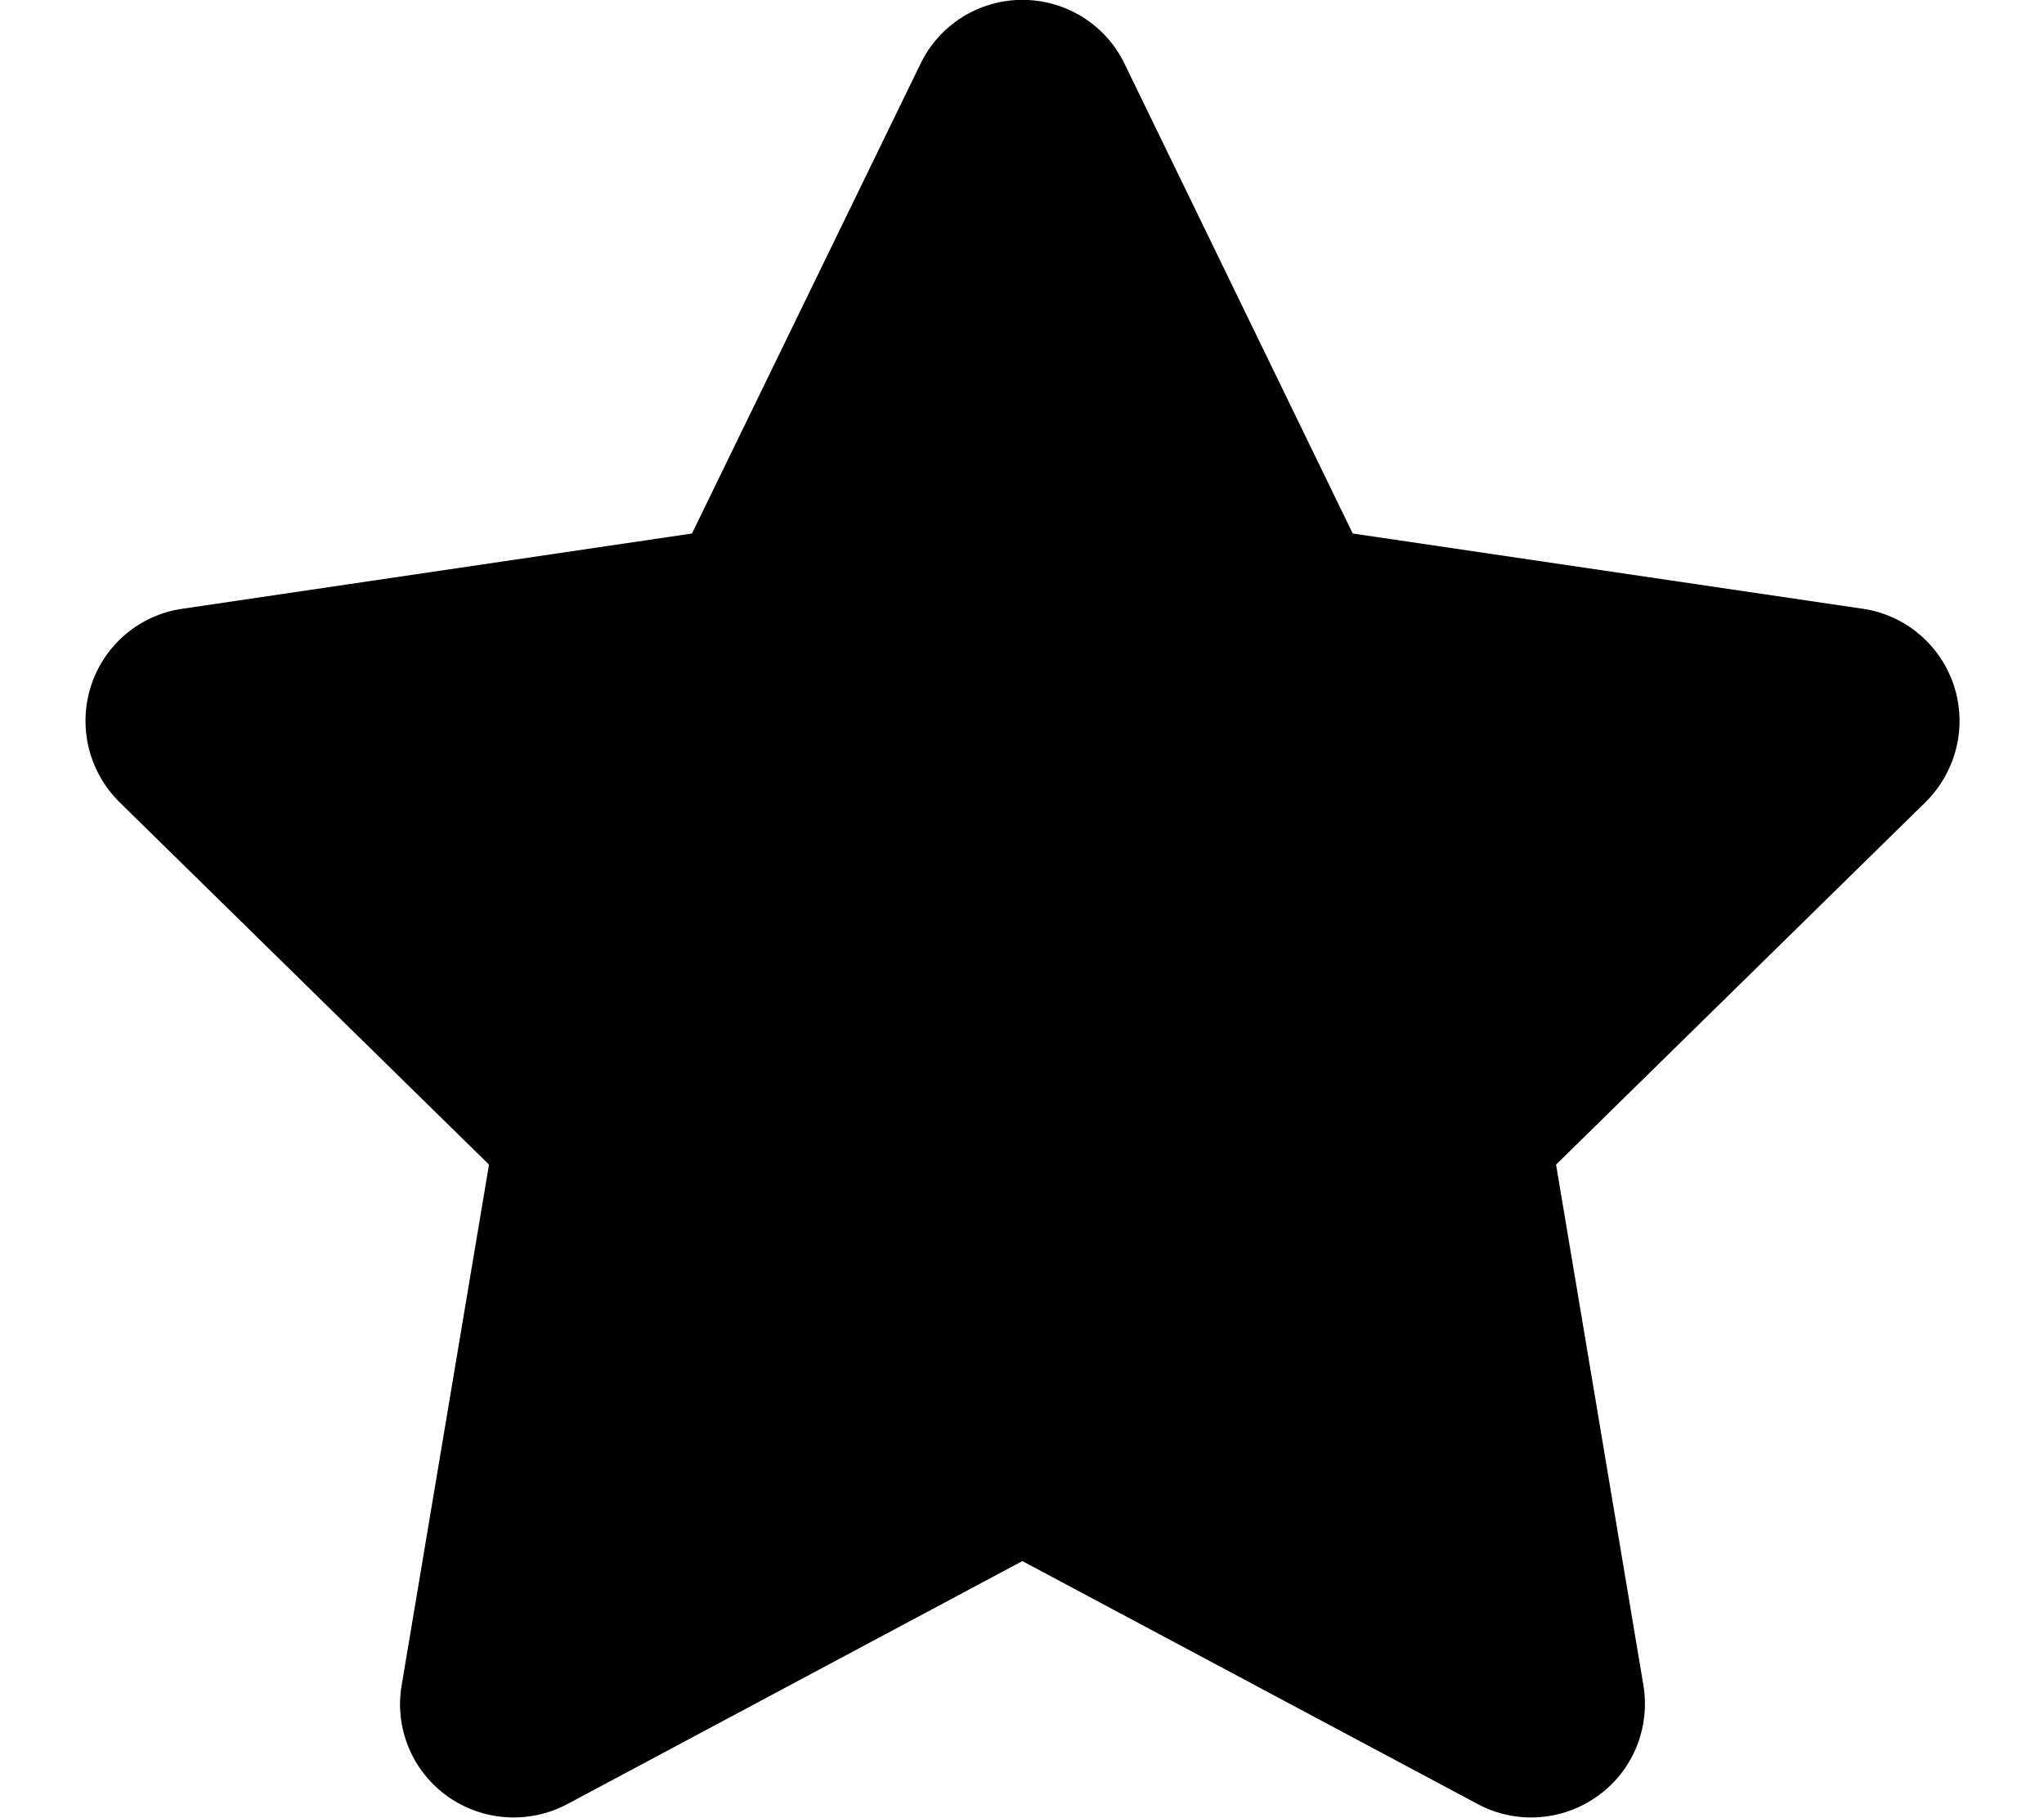
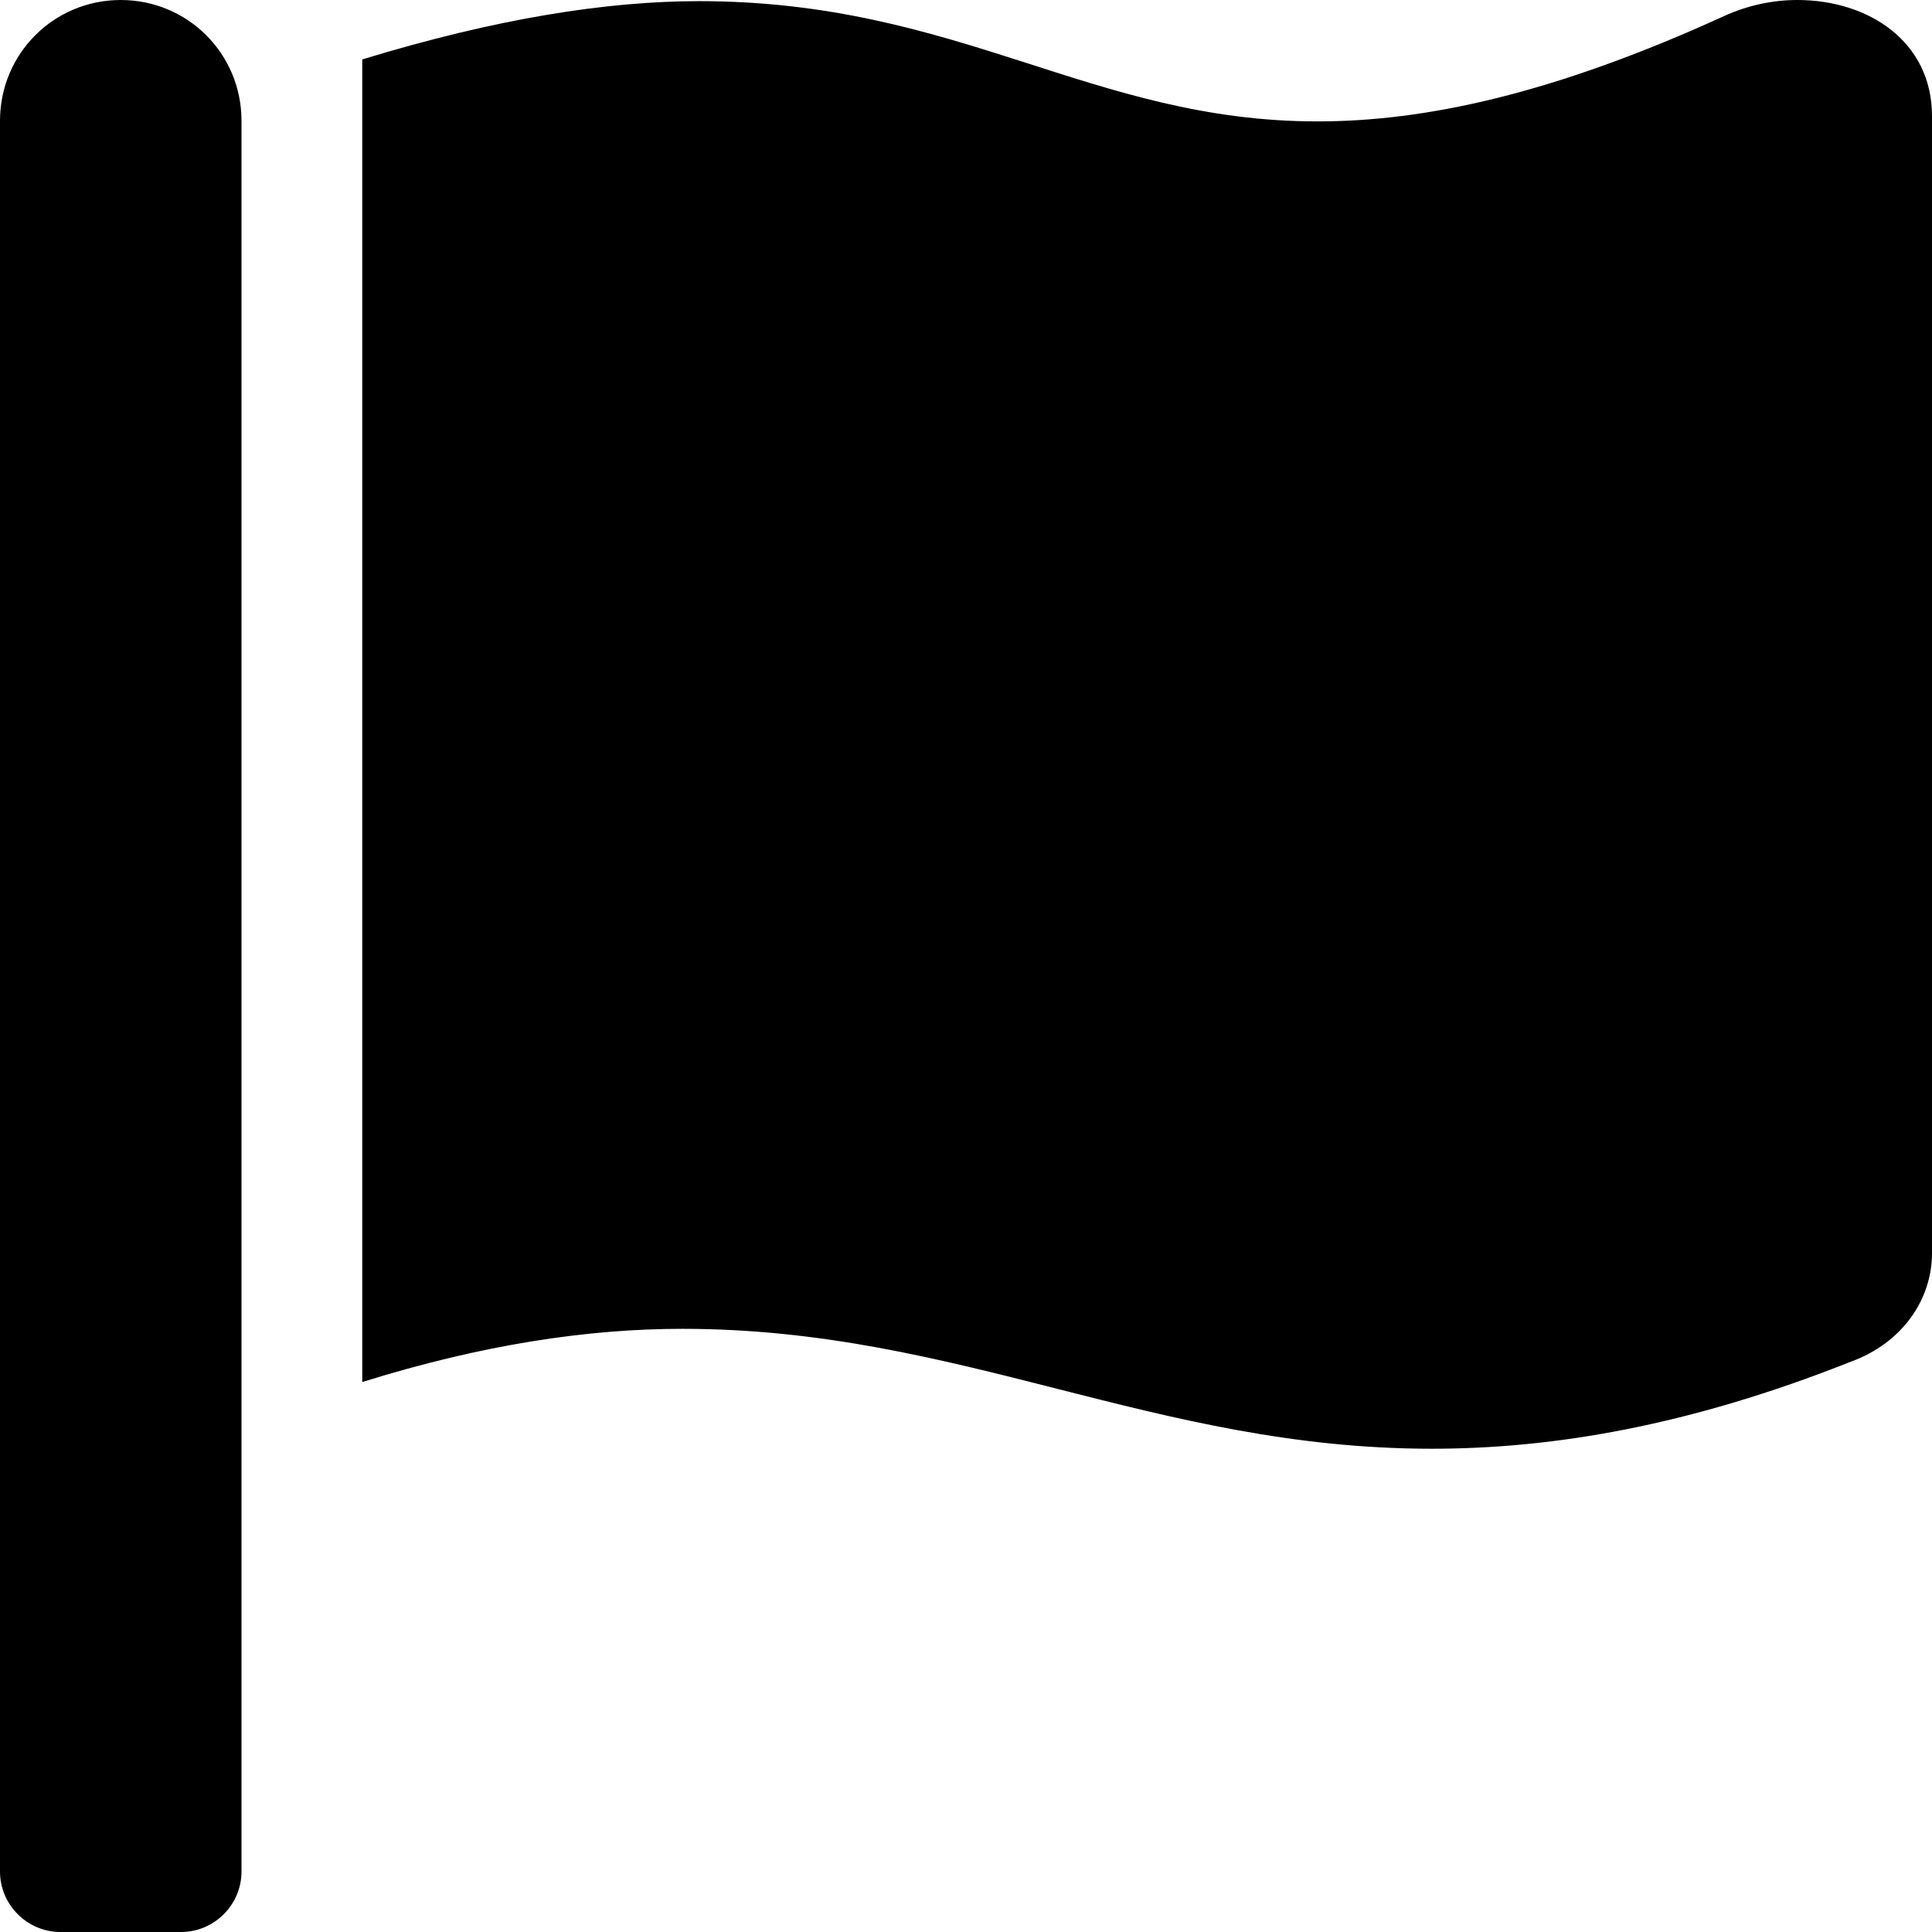
- <svg xmlns="http://www.w3.org/2000/svg" viewBox="0 0 576 512">
-   <path d="M381.2 150.3L524.9 171.5C536.8 173.2 546.8 181.6 550.6 193.1C554.4 204.7 551.3 217.3 542.7 225.9L438.5 328.1L463.1 474.7C465.1 486.7 460.2 498.9 450.2 506C440.3 513.1 427.2 514 416.5 508.3L288.1 439.8L159.8 508.3C149 514 135.9 513.1 126 506C116.1 498.9 111.1 486.7 113.2 474.7L137.8 328.1L33.58 225.9C24.97 217.3 21.91 204.7 25.69 193.1C29.46 181.6 39.43 173.2 51.42 171.5L195 150.3L259.4 17.97C264.7 6.954 275.9-.039 288.1-.039C300.4-.039 311.6 6.954 316.9 17.97L381.2 150.3z" />
+ <svg xmlns="http://www.w3.org/2000/svg" viewBox="0 0 512 512">
+   <path d="M64 496C64 504.8 56.75 512 48 512h-32C7.25 512 0 504.8 0 496V32c0-17.75 14.25-32 32-32s32 14.25 32 32V496zM476.3 0c-6.365 0-13.01 1.35-19.34 4.233c-45.69 20.86-79.56 27.94-107.8 27.94c-59.96 0-94.81-31.86-163.9-31.87C160.9 .305 131.6 4.867 96 15.75v350.5c32-9.984 59.87-14.1 84.85-14.1c73.63 0 124.9 31.78 198.6 31.78c31.91 0 68.02-5.971 111.1-23.09C504.1 355.9 512 344.4 512 332.1V30.73C512 11.1 495.3 0 476.3 0z" />
</svg>
